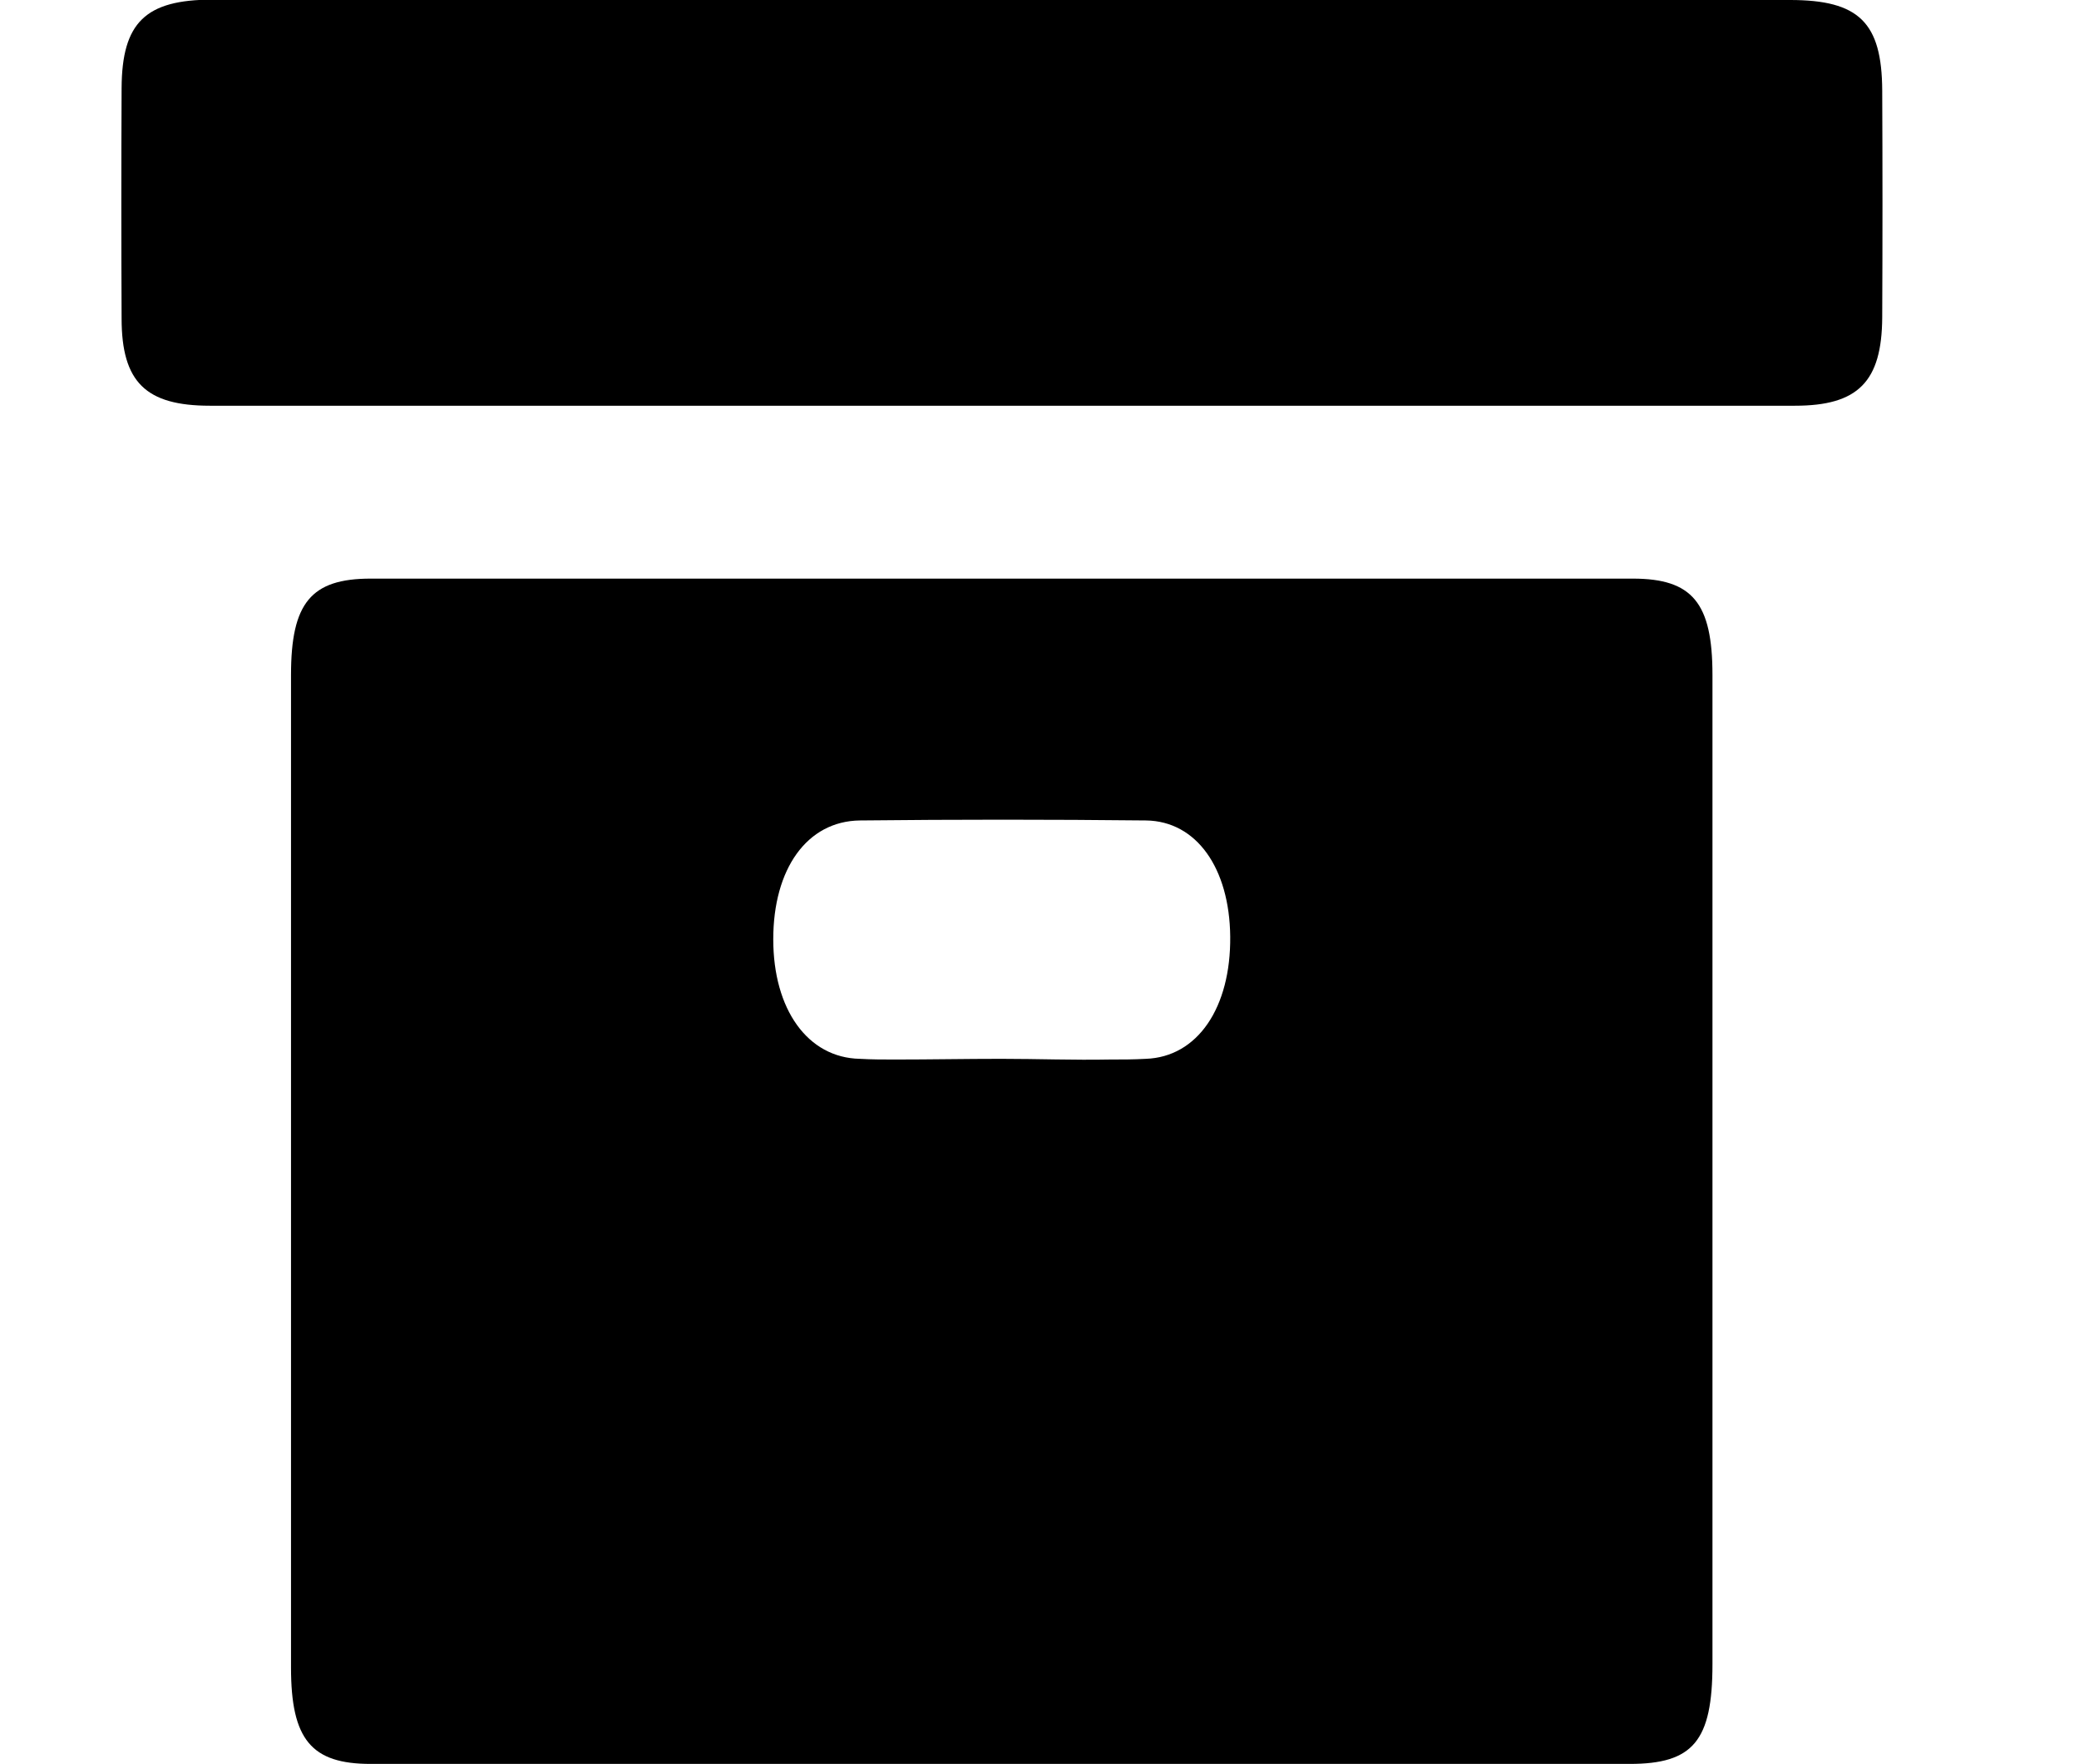
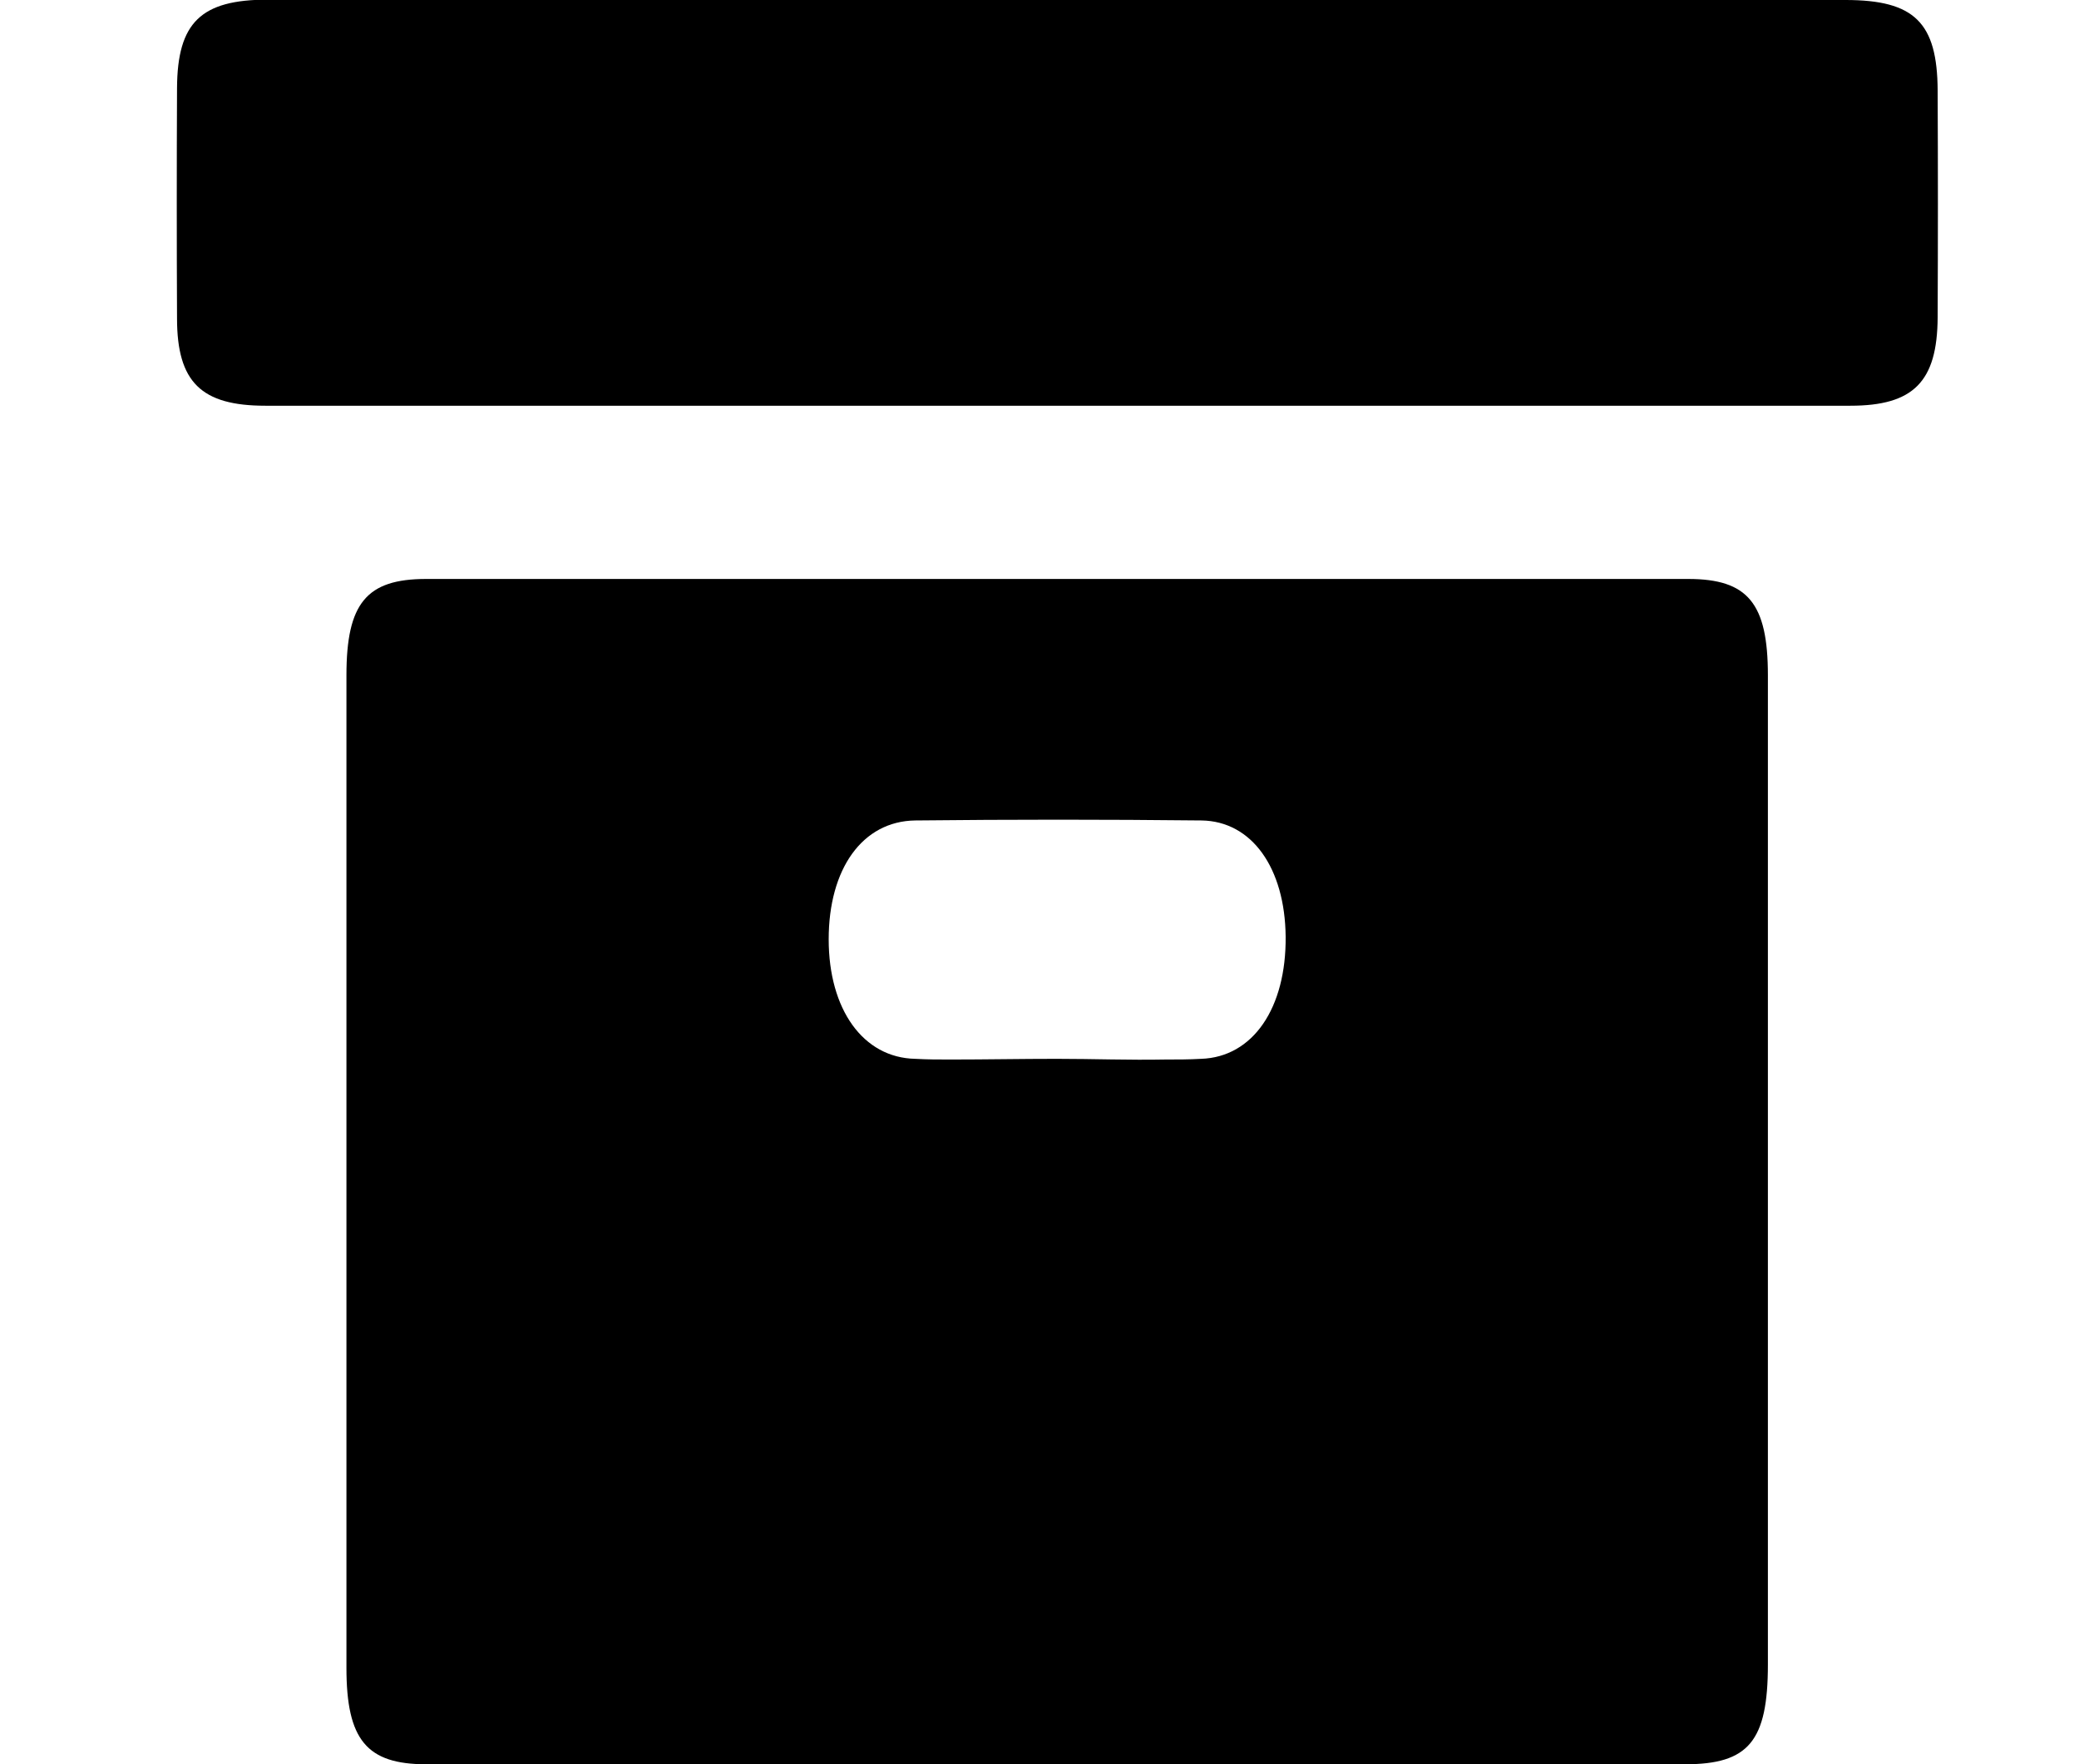
- <svg xmlns="http://www.w3.org/2000/svg" version="1.1" id="archive" x="0px" y="0px" viewBox="240 -209.1 600.1 509.1" style="enable-background:new 240 -209.1 600.1 509.1;" xml:space="preserve">
+ <svg xmlns="http://www.w3.org/2000/svg" version="1.1" id="archive" x="0px" y="0px" width="600.1px" height="509.1px" viewBox="-311 142.9 600.1 509.1" style="enable-background:new -311 142.9 600.1 509.1;" xml:space="preserve">
  <g>
-     <path d="M529.9-209.1c75.6,0,151.2,0,226.8,0c19.9,0,26.5,6.5,26.6,26.1c0.1,21.8,0.1,43.7,0,65.5c-0.1,18.6-7,25.5-25.2,25.5   c-152.5,0-305,0-457.5,0c-18.5,0-25.5-6.8-25.5-25.2c-0.1-22.1-0.1-44.4,0-66.5c0.1-18.9,6.9-25.5,26.2-25.5   C377.4-209.1,453.6-209.1,529.9-209.1z" />
-     <path d="M711.3-42.1c-121.5,0-242.8,0-364.3,0c-17.2,0-23,7-23,27.8c0,98.1,0,188.4,0,286.5c0,20.8,5.9,27.8,23,27.8   c60.4,0,120.8,0,181.3,0c60.7,0,121.5,0,182.1,0c18.3,0,23.9-6.6,23.9-28.8c0-97.8,0-187.7,0-285.5   C734.3-35.1,728.5-42.1,711.3-42.1z M570.7,96.5c-3.5,0.2-6.9,0.2-10.4,0.2c-10.4,0.2-20.9-0.2-31.3-0.2c-10.2,0-20.4,0.2-30.6,0.2   c-3.4,0-6.8,0-10.2-0.2c-15.1-0.3-25-14.3-25-34.5c0-20.3,9.7-34.1,25-34.3c27.5-0.3,55.1-0.3,82.6,0c14.6,0.2,24.1,13.8,24.3,33.5   C595.3,81.7,585.7,96,570.7,96.5z" />
+     <path d="M-5.1,142.9c75.6,0,151.2,0,226.8,0c19.9,0,26.5,6.5,26.6,26.1c0.1,21.8,0.1,43.7,0,65.5c-0.1,18.6-7,25.5-25.2,25.5   c-152.5,0-305,0-457.5,0c-18.5,0-25.5-6.8-25.5-25.2c-0.1-22.1-0.1-44.4,0-66.5c0.1-18.9,6.9-25.5,26.2-25.5   C-157.6,142.9-81.4,142.9-5.1,142.9z" />
+     <path d="M176.3,310c-121.5,0-242.8,0-364.3,0c-17.2,0-23,7-23,27.8c0,98.1,0,188.4,0,286.5c0,20.8,5.9,27.8,23,27.8   c60.4,0,120.8,0,181.3,0c60.7,0,121.5,0,182.1,0c18.3,0,23.9-6.6,23.9-28.8c0-97.8,0-187.7,0-285.5C199.3,317,193.5,310,176.3,310z    M35.7,448.5c-3.5,0.2-6.9,0.2-10.4,0.2c-10.4,0.2-20.9-0.2-31.3-0.2c-10.2,0-20.4,0.2-30.6,0.2c-3.4,0-6.8,0-10.2-0.2   c-15.1-0.3-25-14.3-25-34.5c0-20.3,9.7-34.1,25-34.3c27.5-0.3,55.1-0.3,82.6,0c14.6,0.2,24.1,13.8,24.3,33.5   C60.3,433.8,50.7,448,35.7,448.5z" />
  </g>
</svg>
